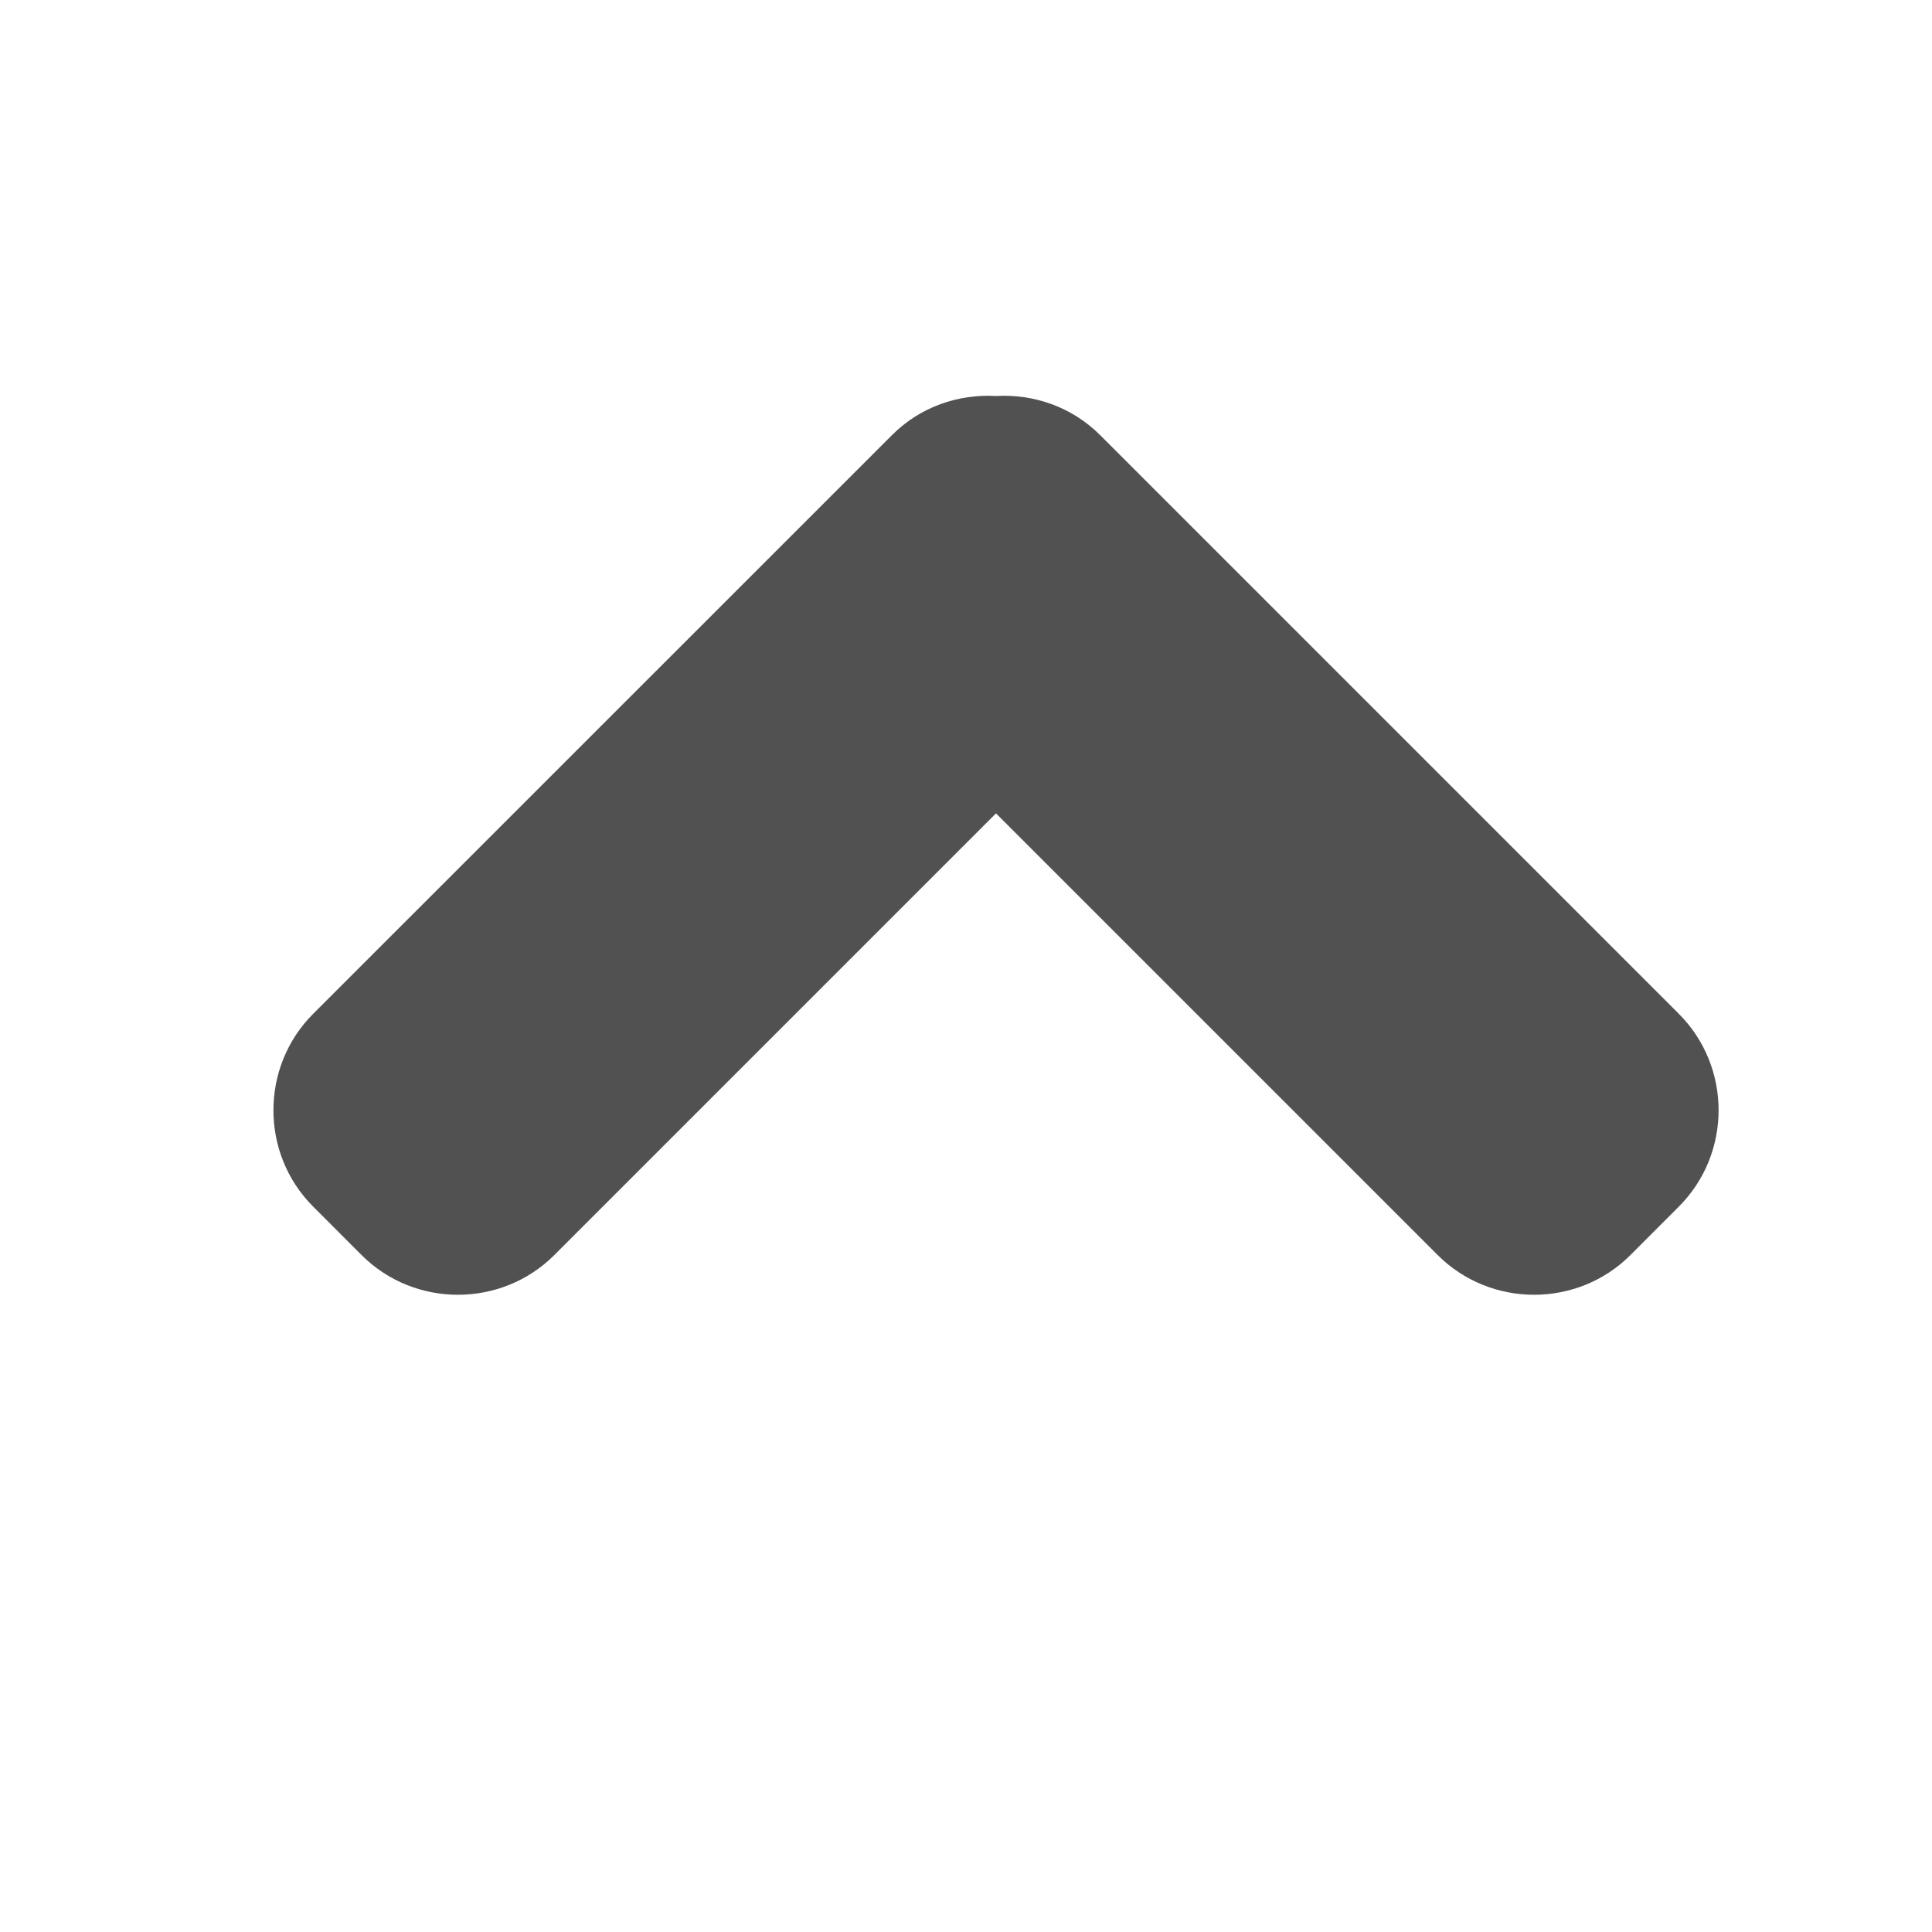
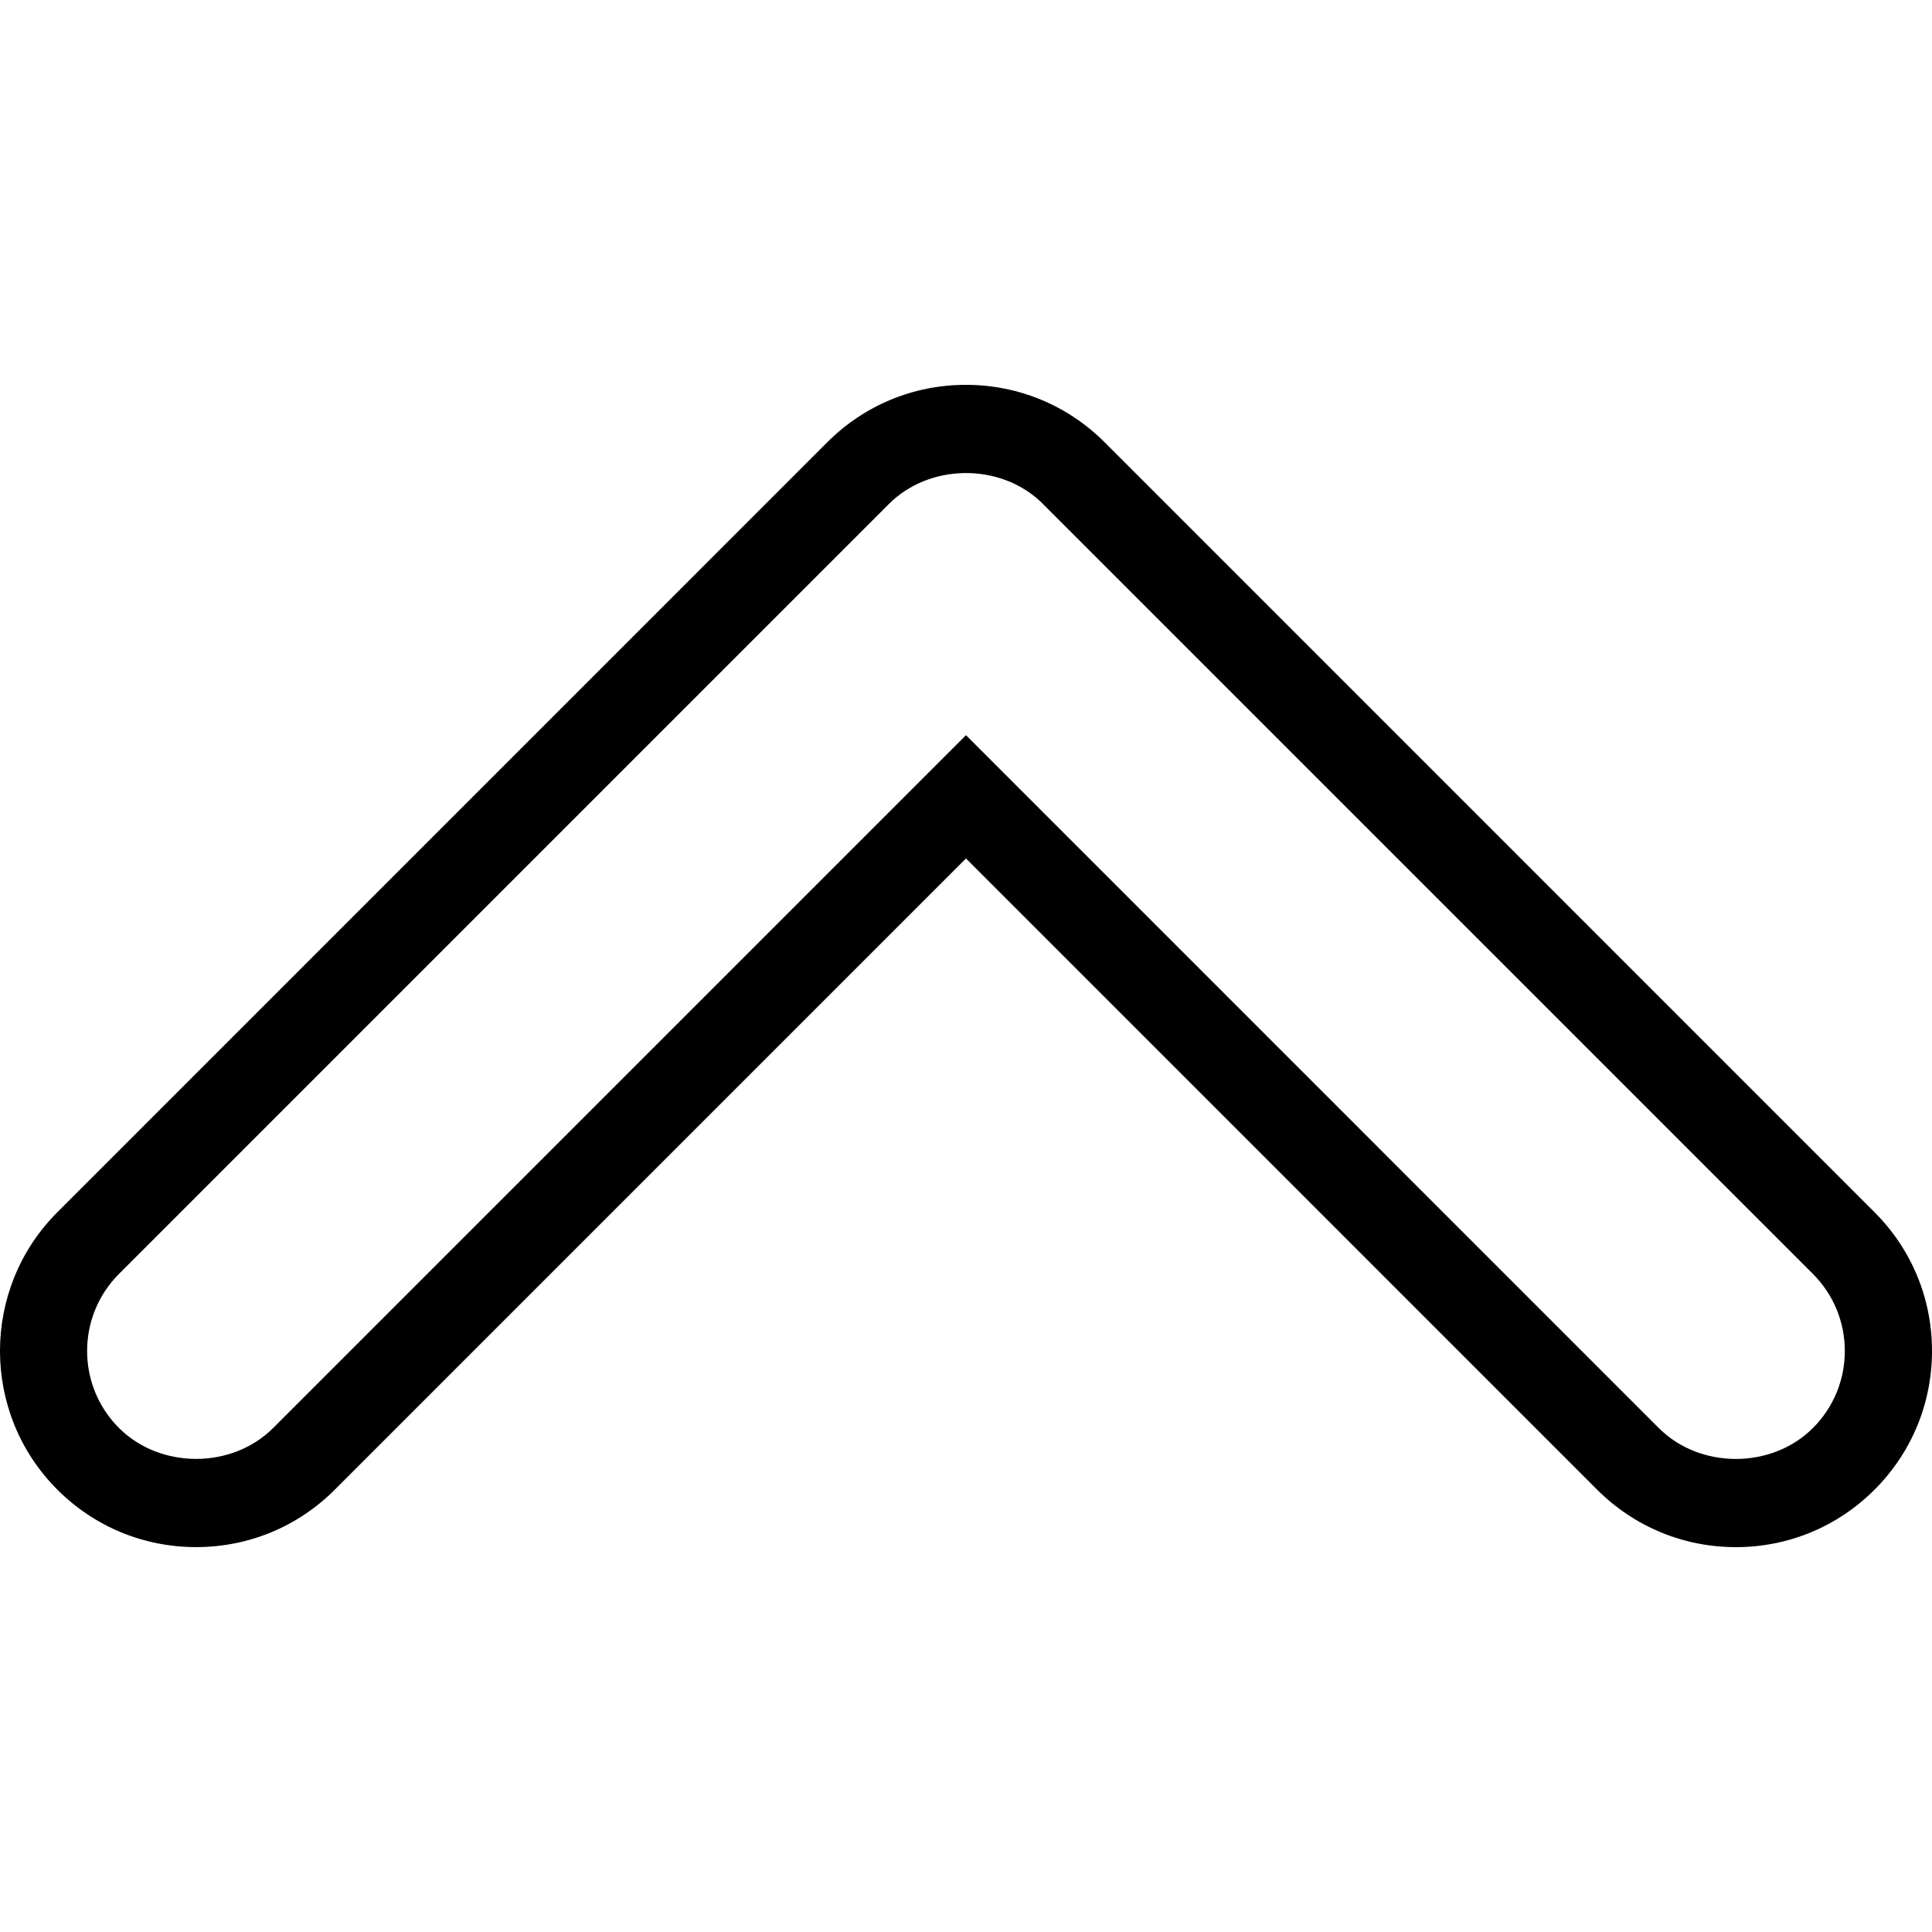
- <svg xmlns="http://www.w3.org/2000/svg" enable-background="new 0 0 24 24" height="24px" id="Layer_1" version="1.1" viewBox="0 0 32 32" width="24px" xml:space="preserve">
-   <path d="M18.221,7.206l9.585,9.585c0.879,0.879,0.879,2.317,0,3.195l-0.8,0.801c-0.877,0.878-2.316,0.878-3.194,0  l-7.315-7.315l-7.315,7.315c-0.878,0.878-2.317,0.878-3.194,0l-0.8-0.801c-0.879-0.878-0.879-2.316,0-3.195l9.587-9.585  c0.471-0.472,1.103-0.682,1.723-0.647C17.115,6.524,17.748,6.734,18.221,7.206z" fill="#515151" />
+ <svg xmlns="http://www.w3.org/2000/svg" version="1.1" id="Capa_1" x="0px" y="0px" viewBox="0 0 284.815 284.815" style="enable-background:new 0 0 284.815 284.815;" xml:space="preserve">
+   <g>
+     <g>
+       <path d="M255.9,228.08c-7.725,0-14.987-3.014-20.45-8.471l-93.048-93.054l-93.041,93.048c-5.456,5.463-12.719,8.471-20.45,8.471    s-14.994-3.008-20.457-8.471c-11.273-11.273-11.273-29.621,0-40.894L121.952,65.205c5.456-5.463,12.719-8.471,20.444-8.471    c7.719,0,14.987,3.008,20.45,8.471l113.498,113.504c5.469,5.463,8.471,12.719,8.471,20.45c0,7.719-3.008,14.987-8.471,20.45    C270.888,225.066,263.626,228.08,255.9,228.08z M142.403,108.381l102.135,102.142c6.073,6.073,16.645,6.073,22.719,0    c3.04-3.04,4.704-7.076,4.704-11.363s-1.671-8.323-4.704-11.363L153.47,74.016c-6.073-5.797-16.453-5.701-22.423,0.276    L17.542,187.797c-6.266,6.266-6.266,16.459,0,22.719c6.073,6.073,16.658,6.073,22.725,0L142.403,108.381z" />
+     </g>
+   </g>
+   <g>
+ </g>
+   <g>
+ </g>
+   <g>
+ </g>
+   <g>
+ </g>
+   <g>
+ </g>
+   <g>
+ </g>
+   <g>
+ </g>
+   <g>
+ </g>
+   <g>
+ </g>
+   <g>
+ </g>
+   <g>
+ </g>
+   <g>
+ </g>
+   <g>
+ </g>
+   <g>
+ </g>
+   <g>
+ </g>
</svg>
